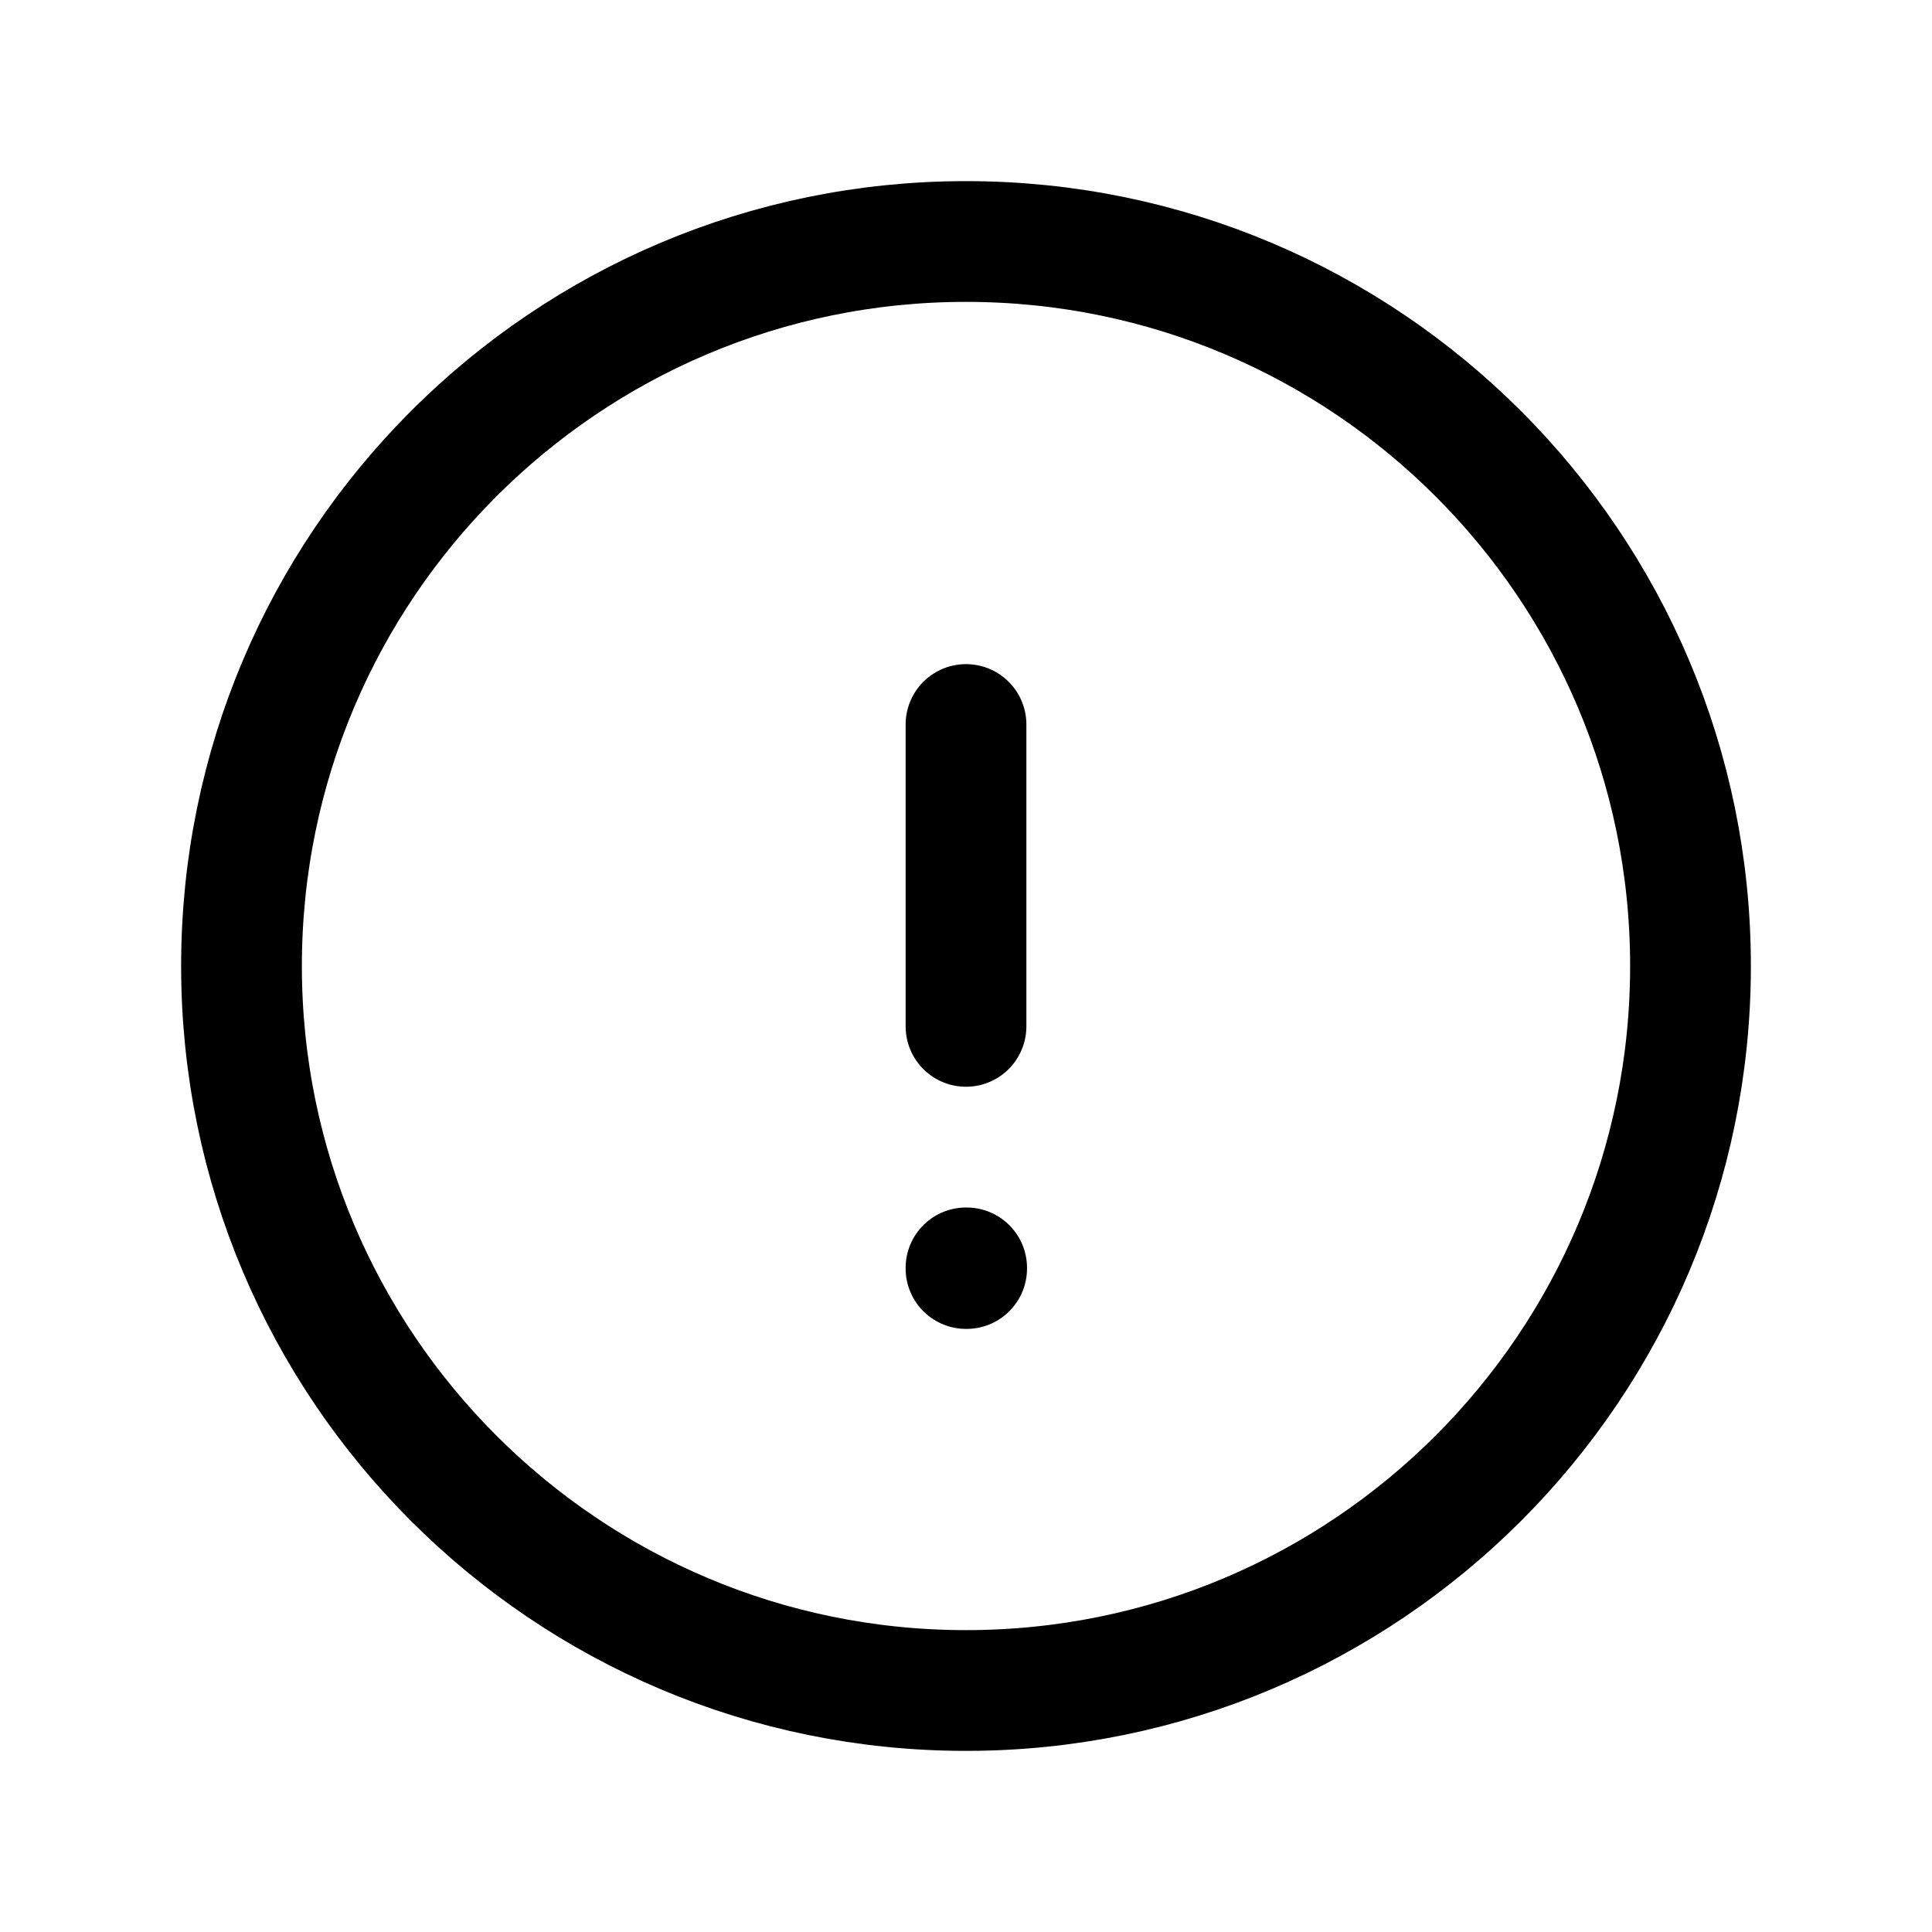
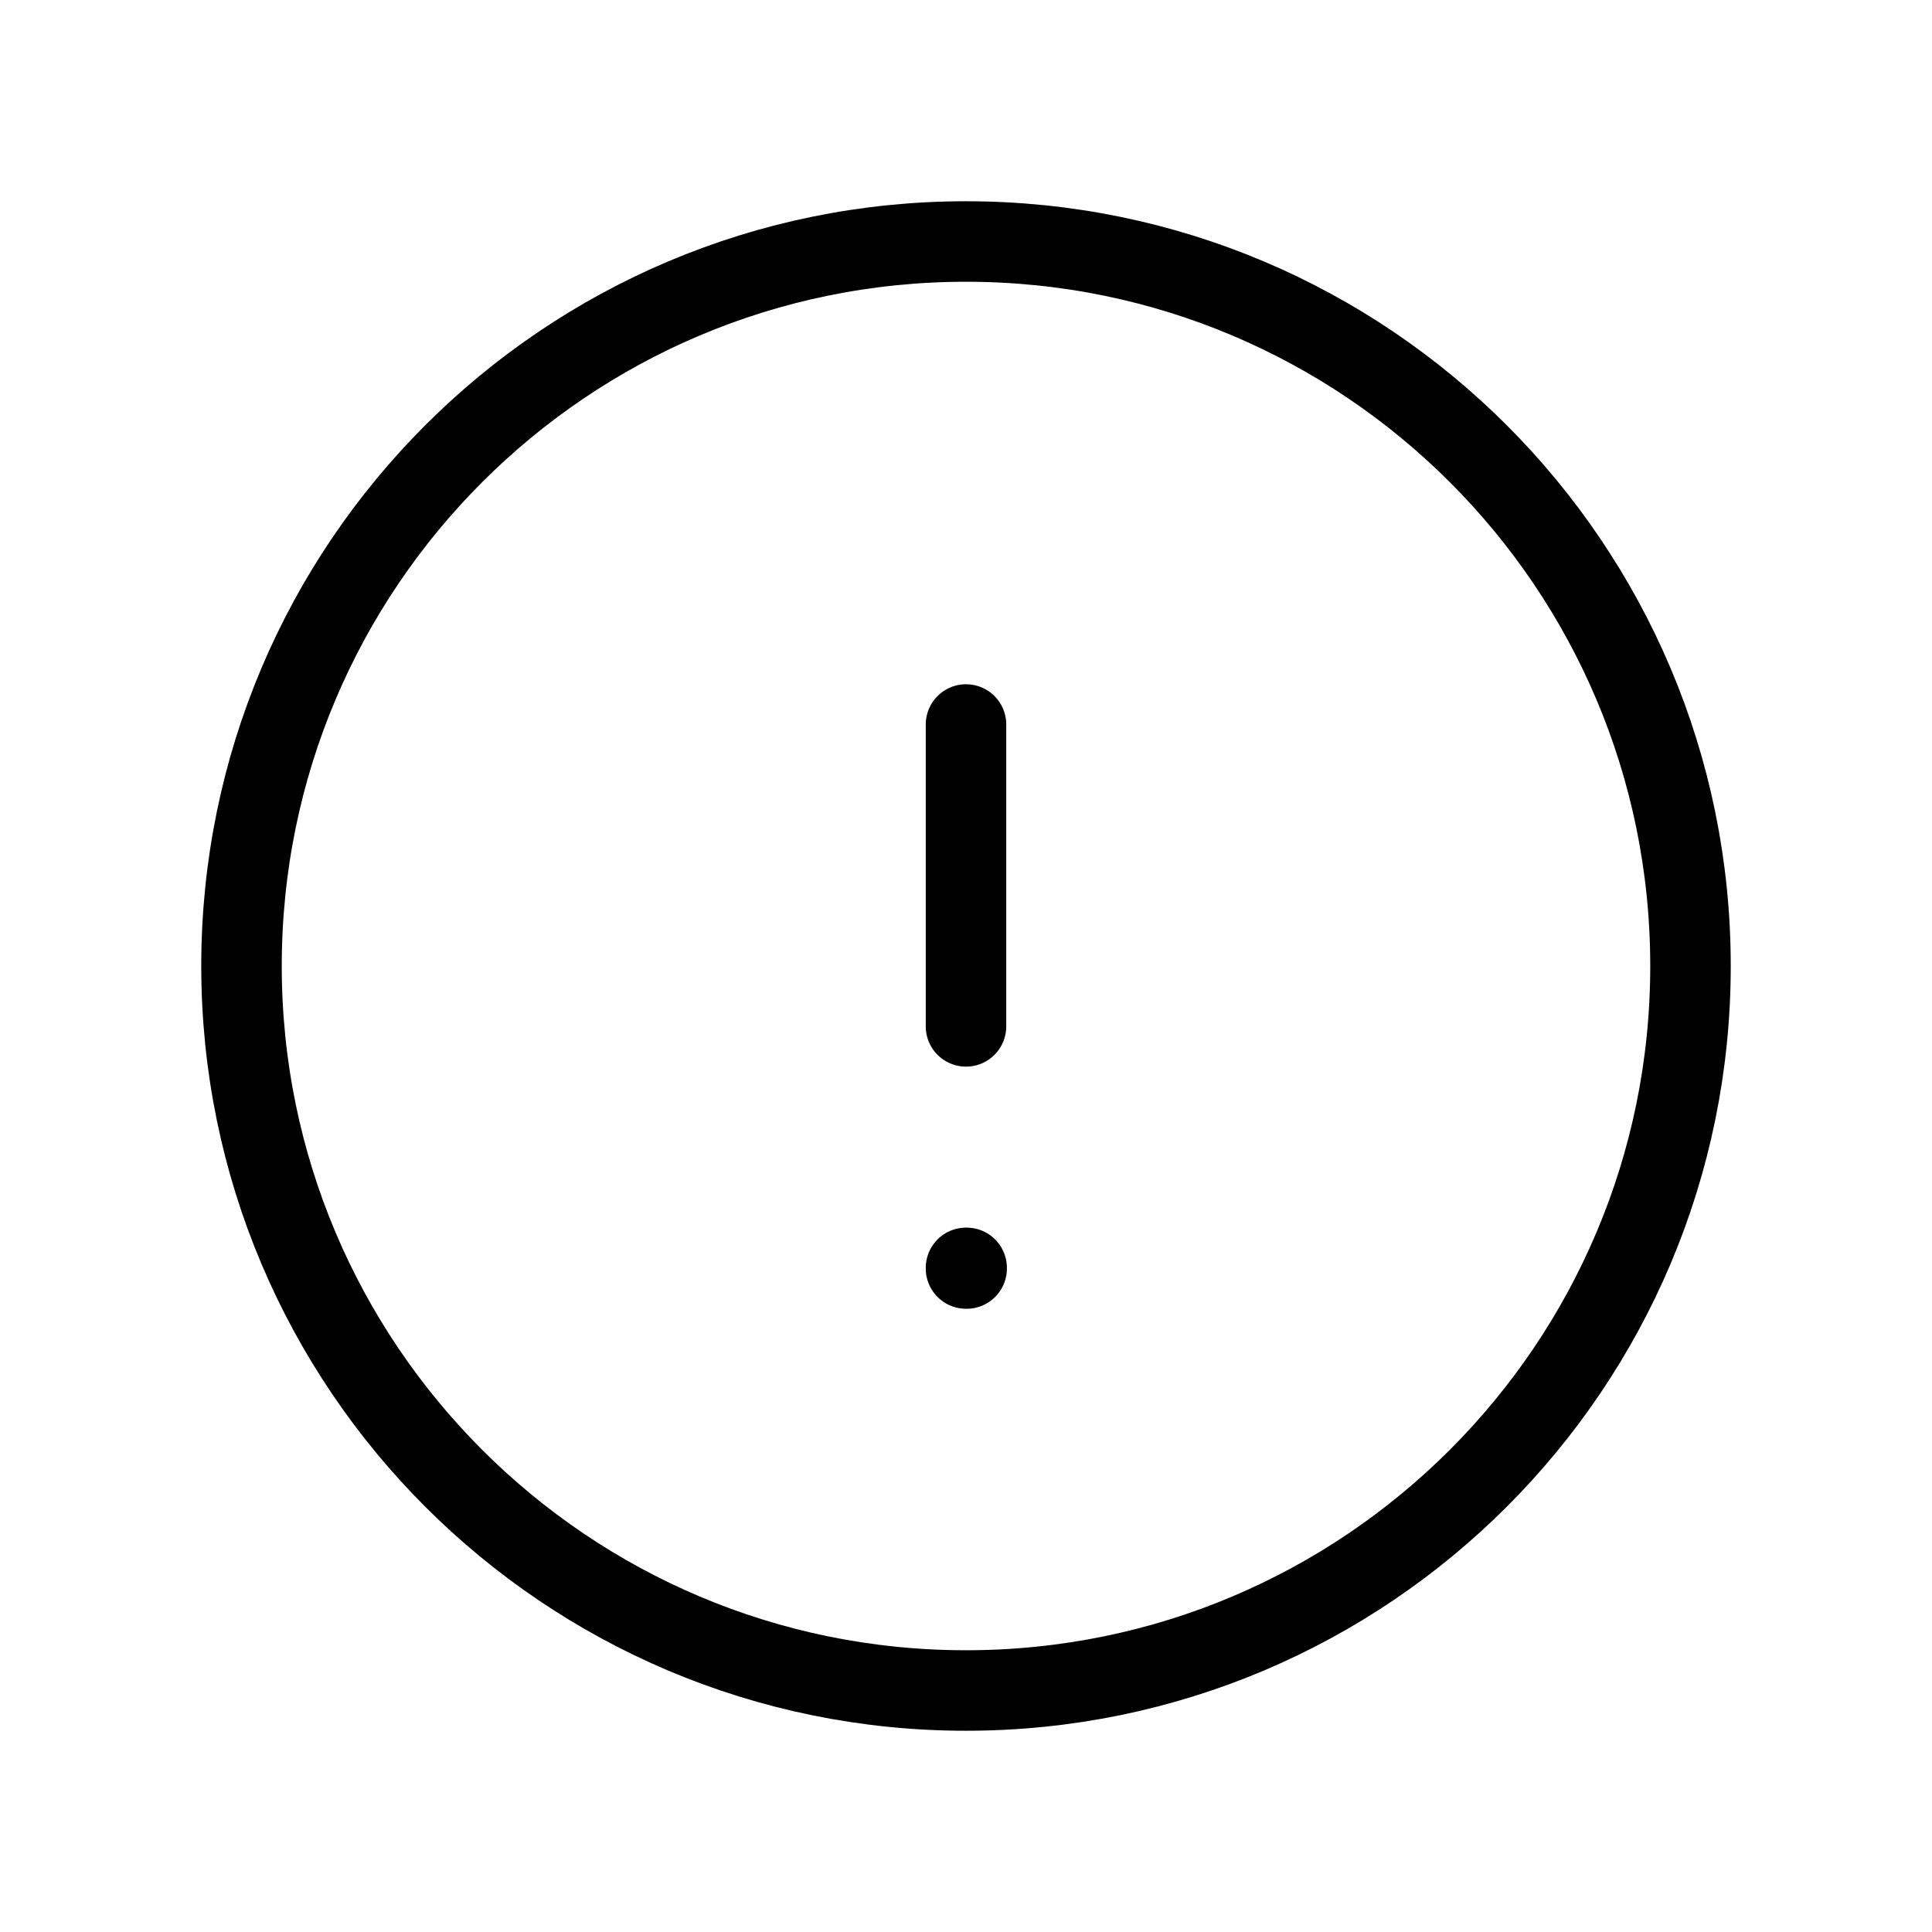
- <svg xmlns="http://www.w3.org/2000/svg" fill="none" viewBox="0 0 24 24" stroke-width="1.5" stroke="currentColor">
+ <svg xmlns="http://www.w3.org/2000/svg" viewBox="0 0 24 24" stroke="currentColor" fill="none">
  <path stroke-linecap="round" stroke-linejoin="round" d="M12 9v3.75m9-.75a9 9 0 11-18 0 9 9 0 0118 0zm-9 3.75h.008v.008H12v-.008z" />
</svg>
